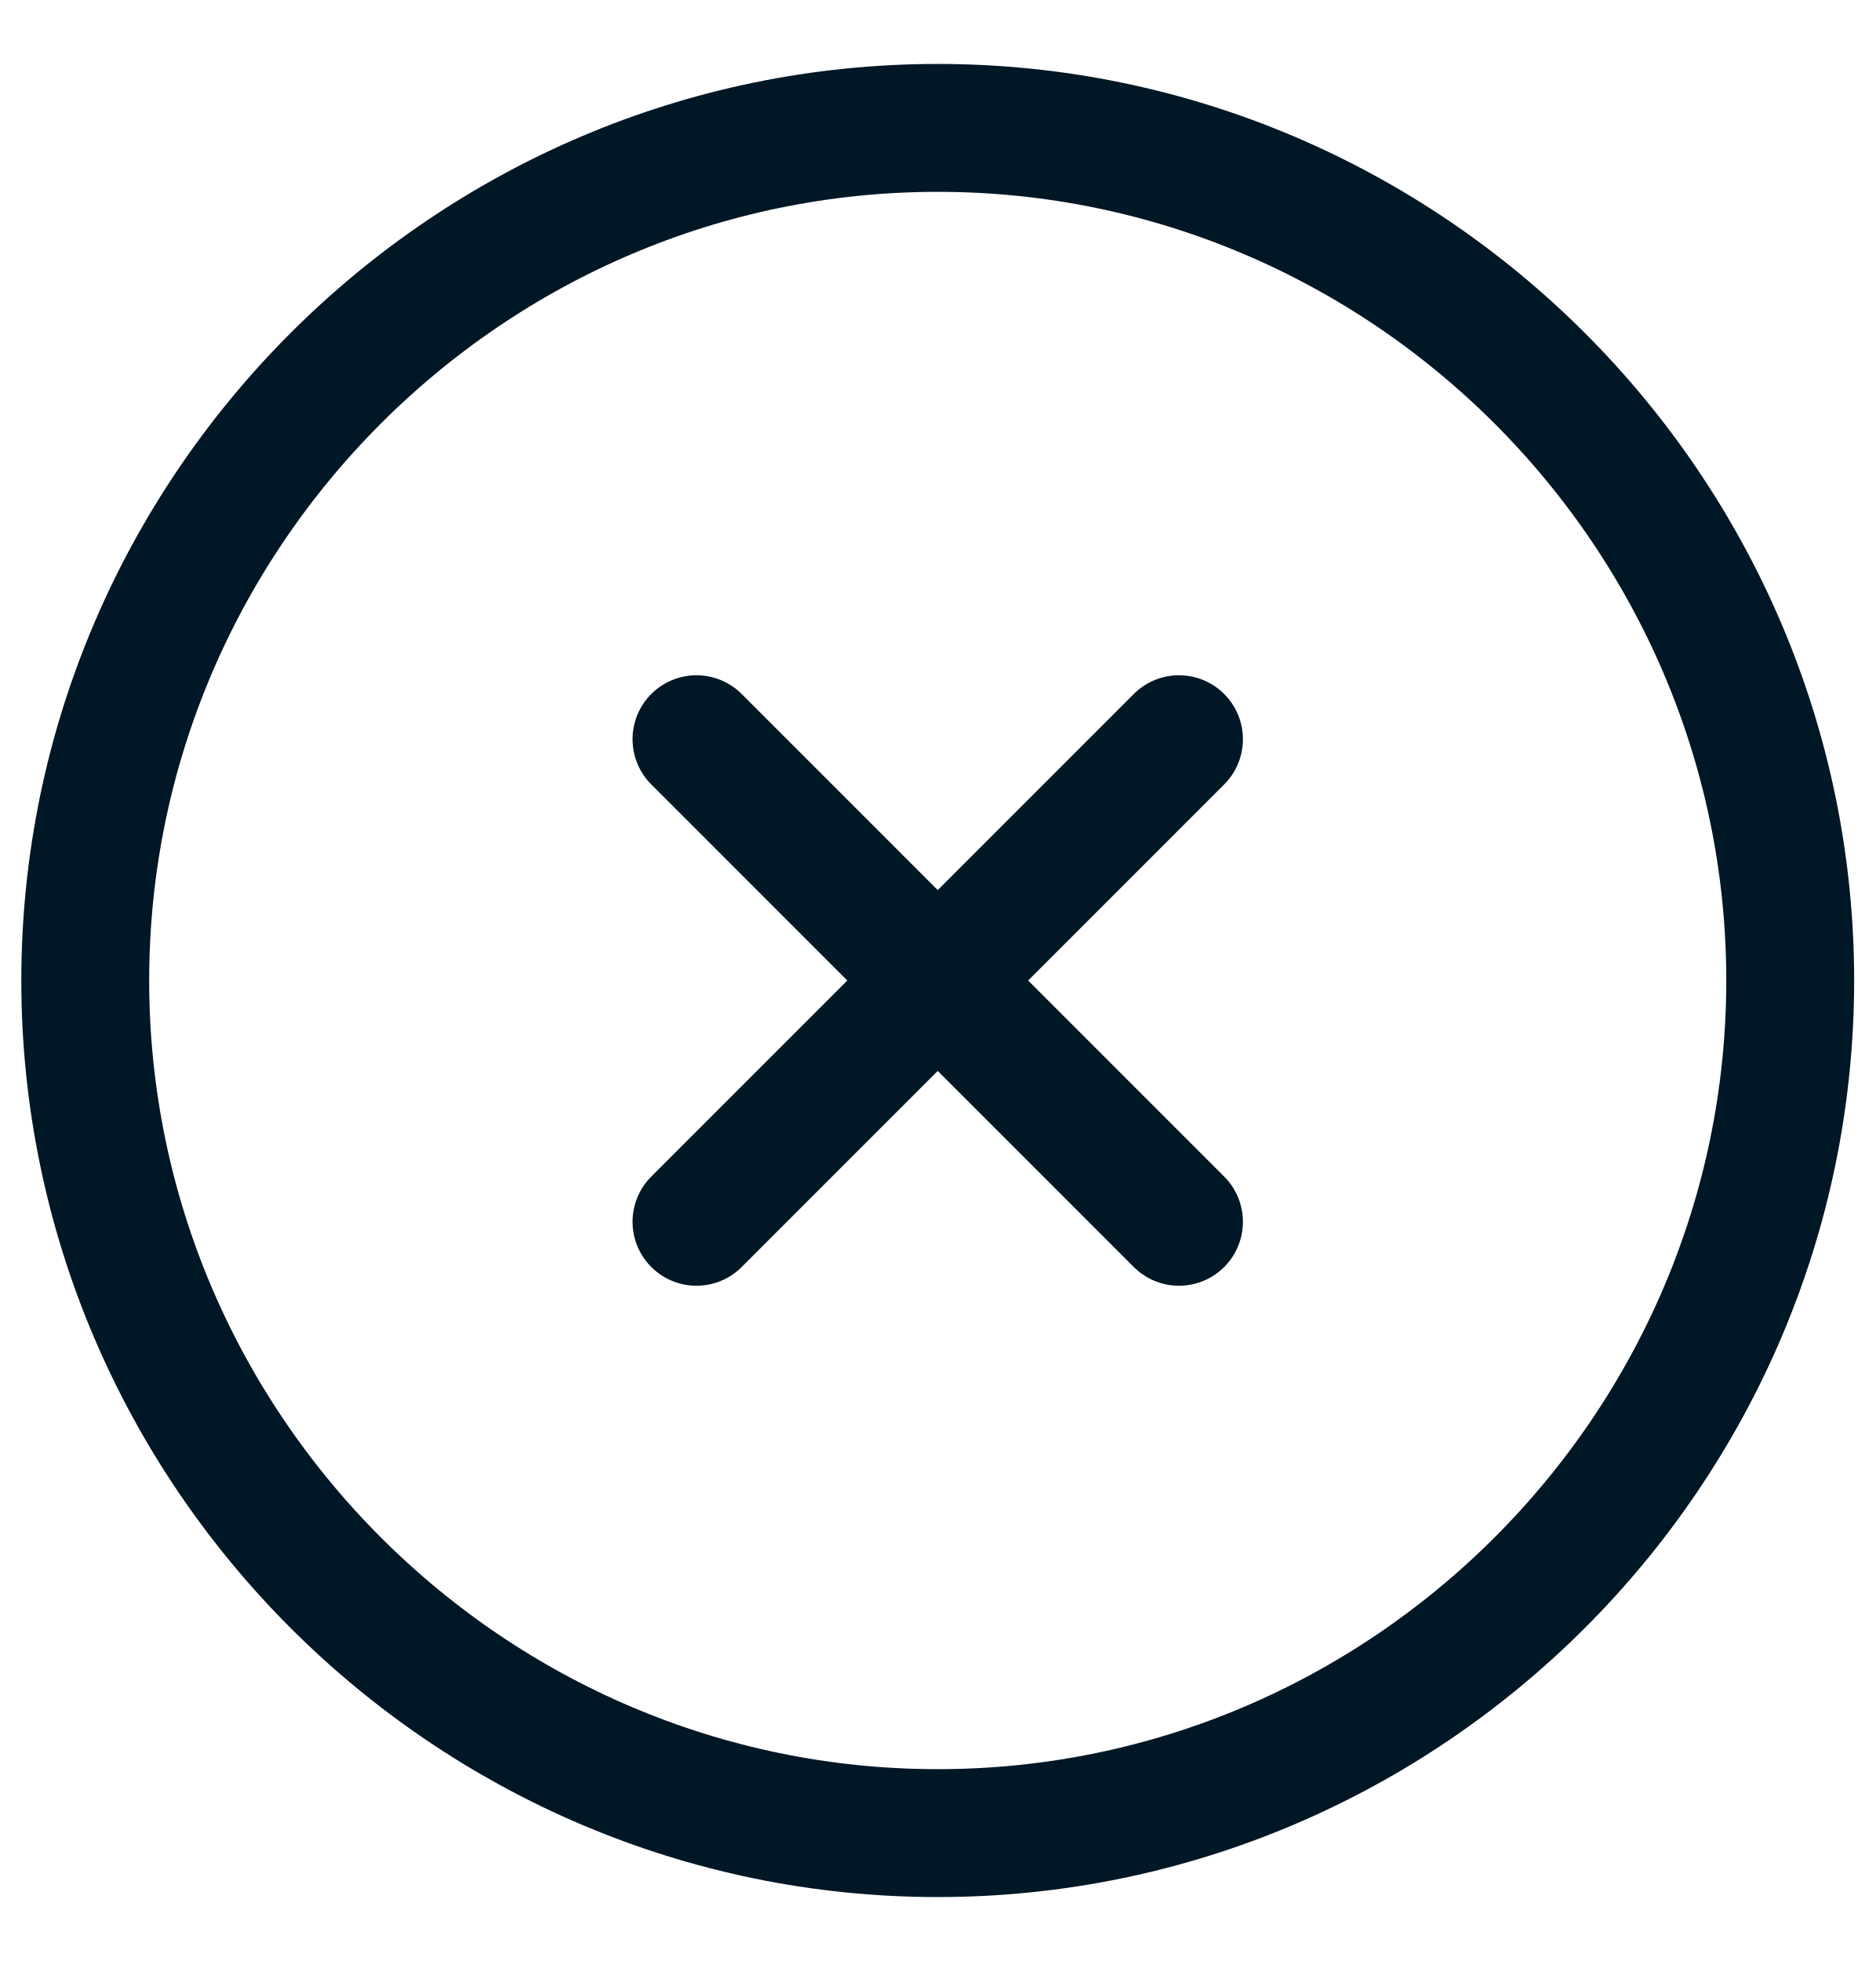
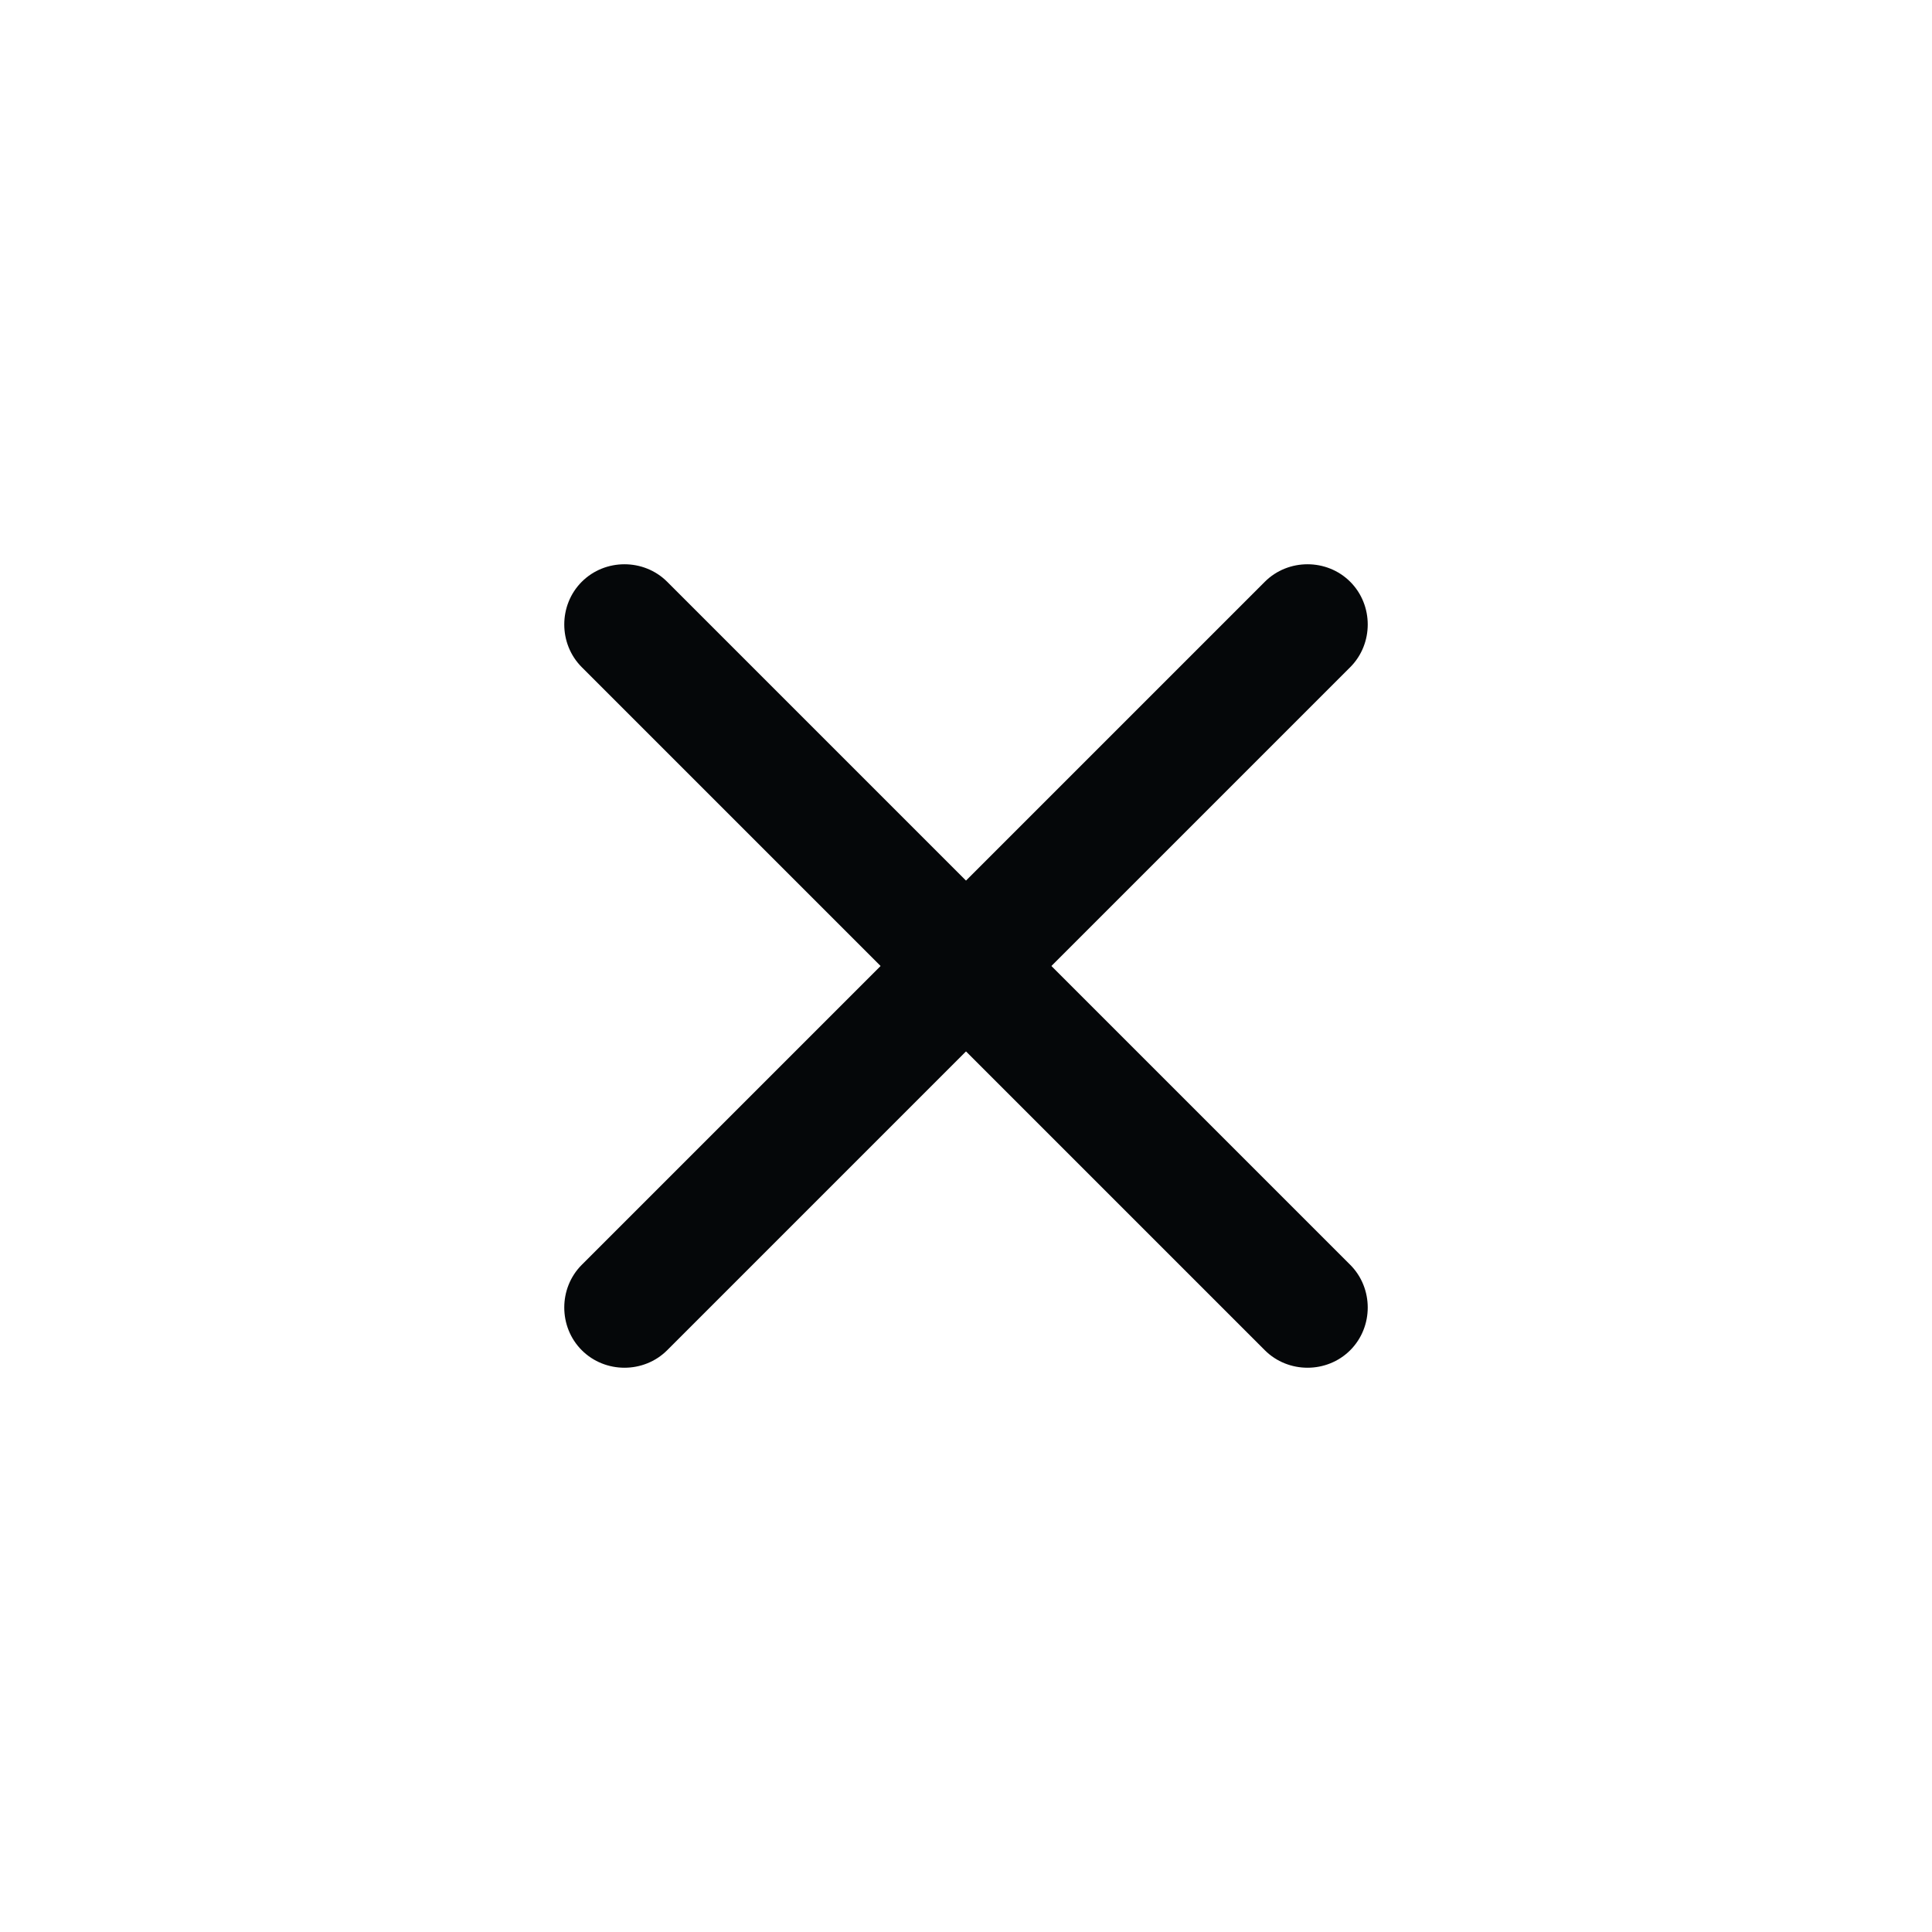
- <svg xmlns="http://www.w3.org/2000/svg" width="22" height="23" viewBox="0 0 22 23" fill="none">
-   <path d="M8.17 14.33L13.83 8.67M13.83 14.33L8.17 8.67M11 21.5C16.5 21.5 21 17 21 11.5C21 6 16.5 1.5 11 1.5C5.5 1.5 1 6 1 11.5C1 17 5.5 21.5 11 21.5Z" stroke="#001726" stroke-width="1.5" stroke-linecap="round" stroke-linejoin="round" />
+ <svg xmlns="http://www.w3.org/2000/svg" width="24" height="24" viewBox="0 0 24 24" fill="none">
+   <path d="M15.712 16.773L7.227 8.288C6.937 7.998 6.937 7.517 7.227 7.227C7.517 6.937 7.998 6.937 8.288 7.227L16.773 15.712C17.063 16.002 17.063 16.483 16.773 16.773C16.483 17.063 16.002 17.063 15.712 16.773Z" fill="#050709" />
+   <path d="M7.227 16.773C6.937 16.483 6.937 16.002 7.227 15.712L15.712 7.227C16.002 6.937 16.483 6.937 16.773 7.227C17.063 7.517 17.063 7.998 16.773 8.288L8.288 16.773C7.998 17.063 7.517 17.063 7.227 16.773Z" fill="#050709" />
</svg>
